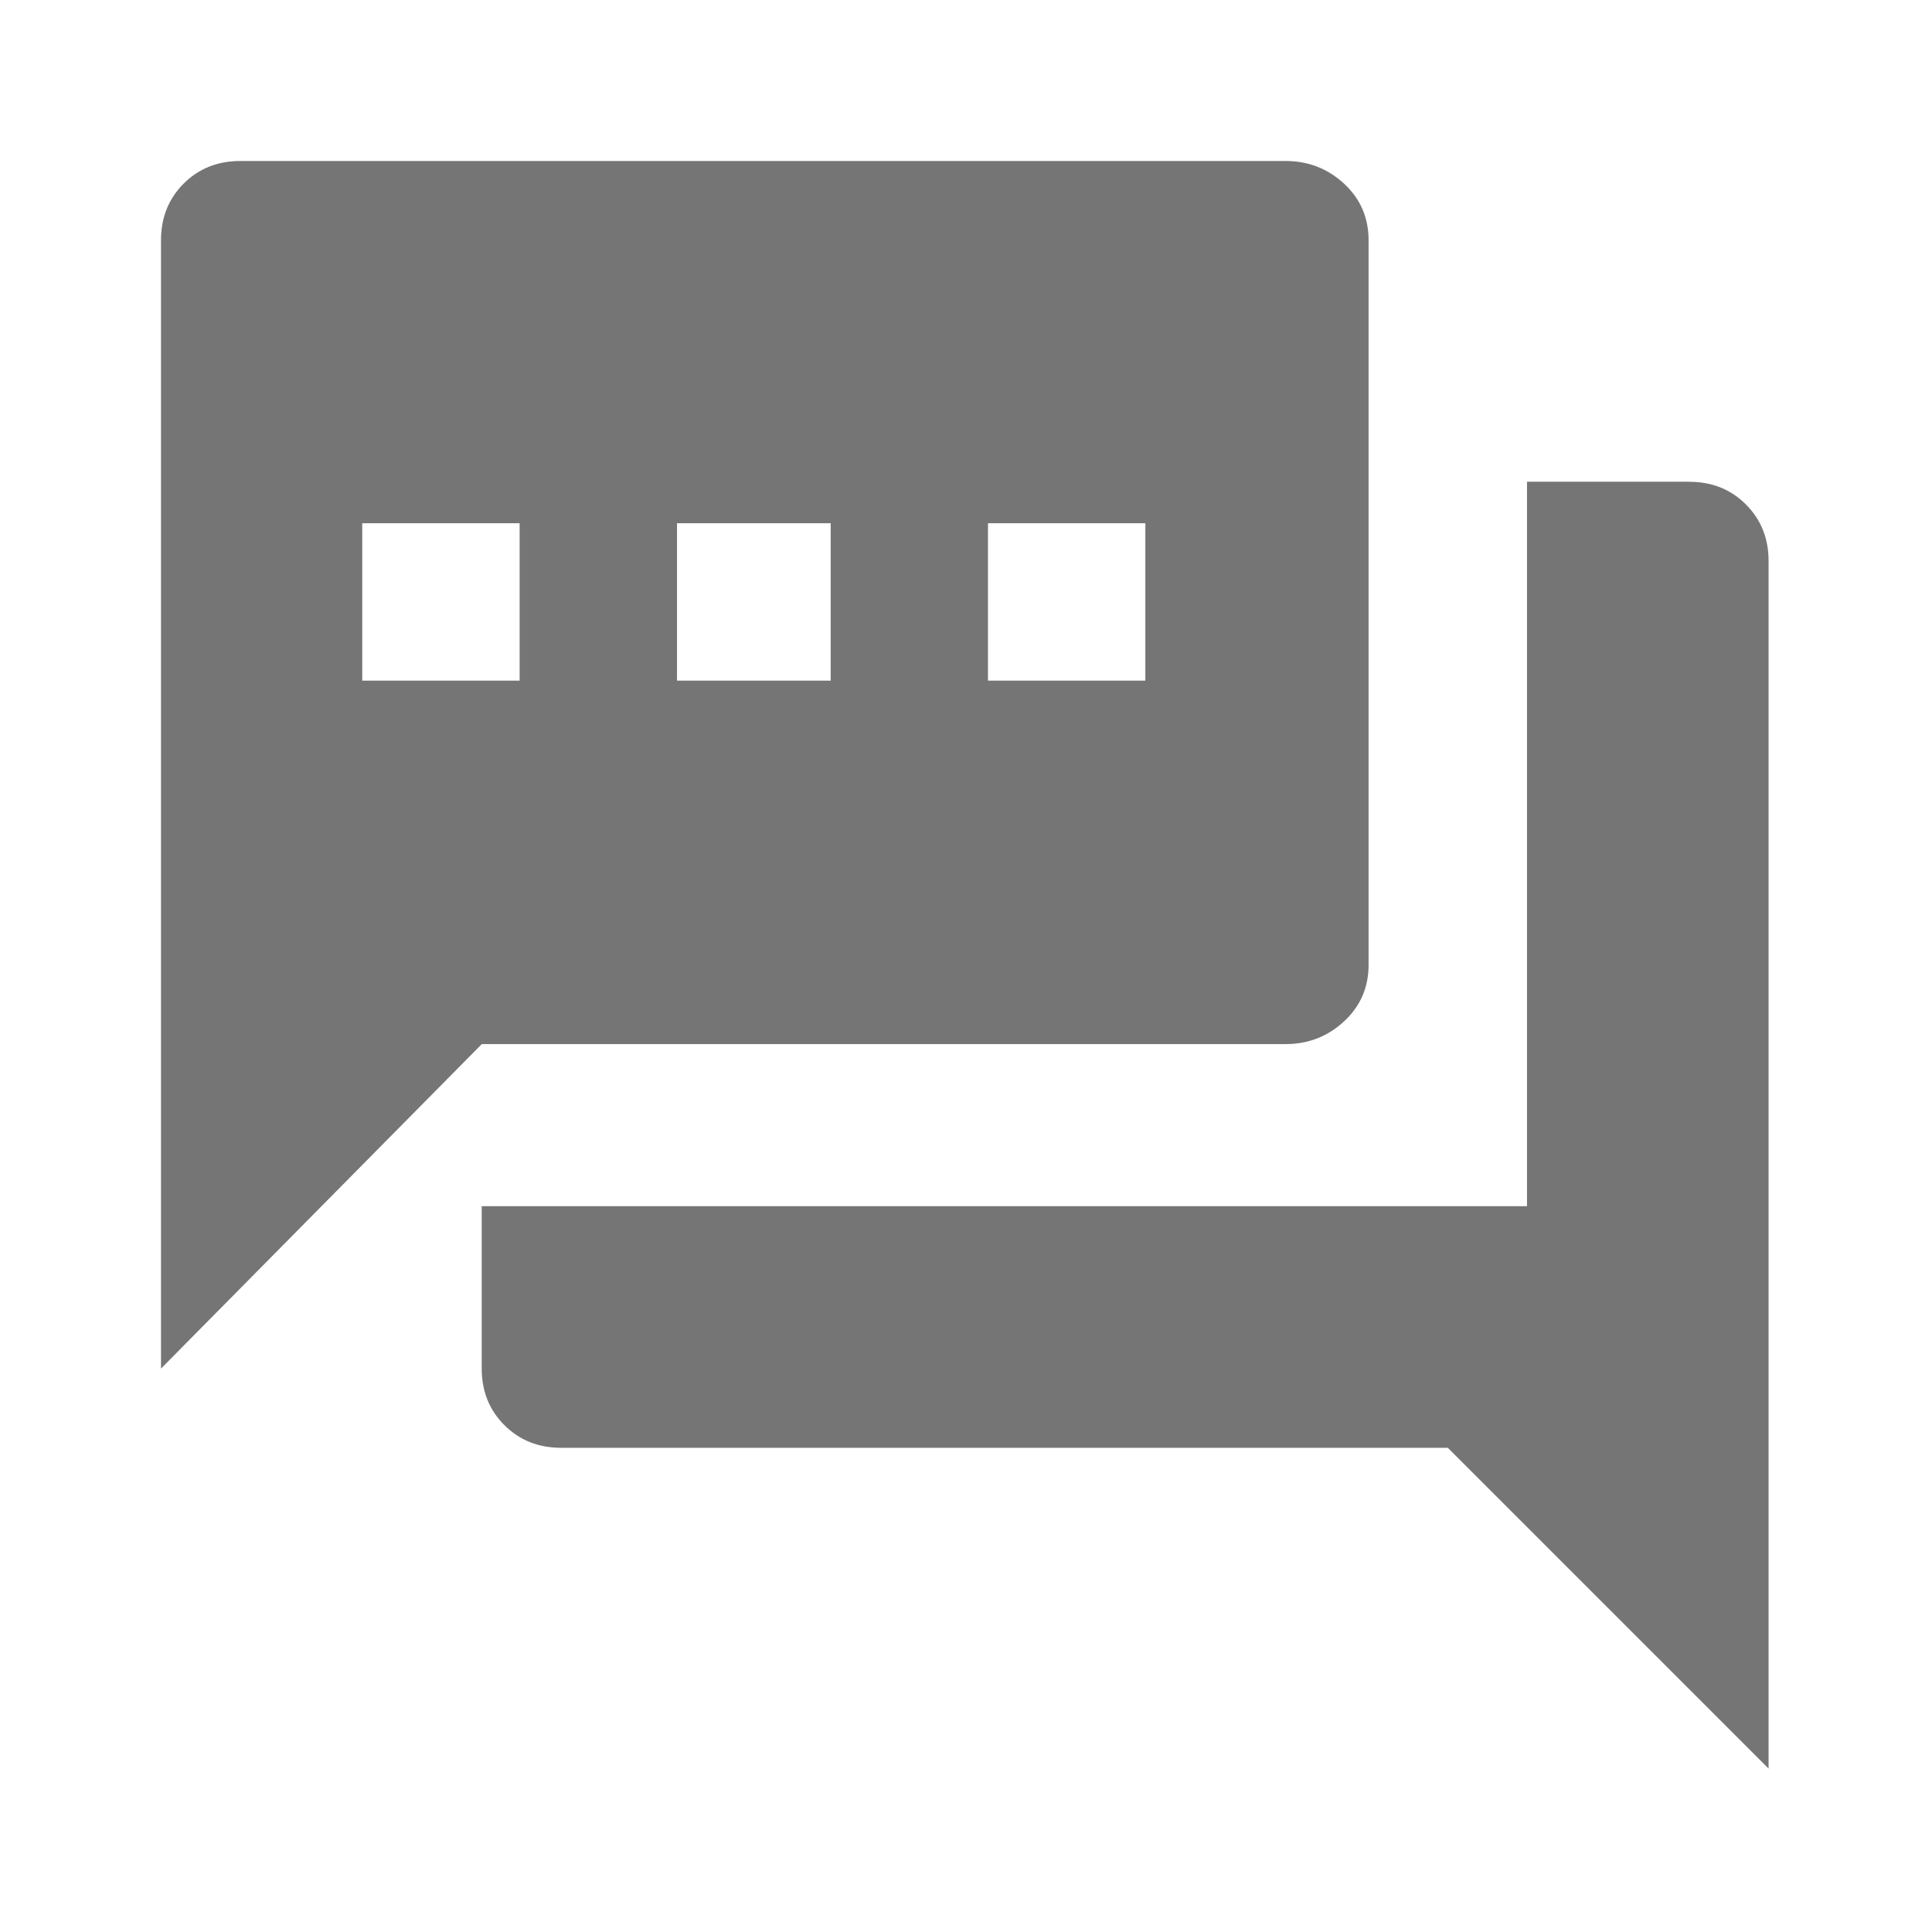
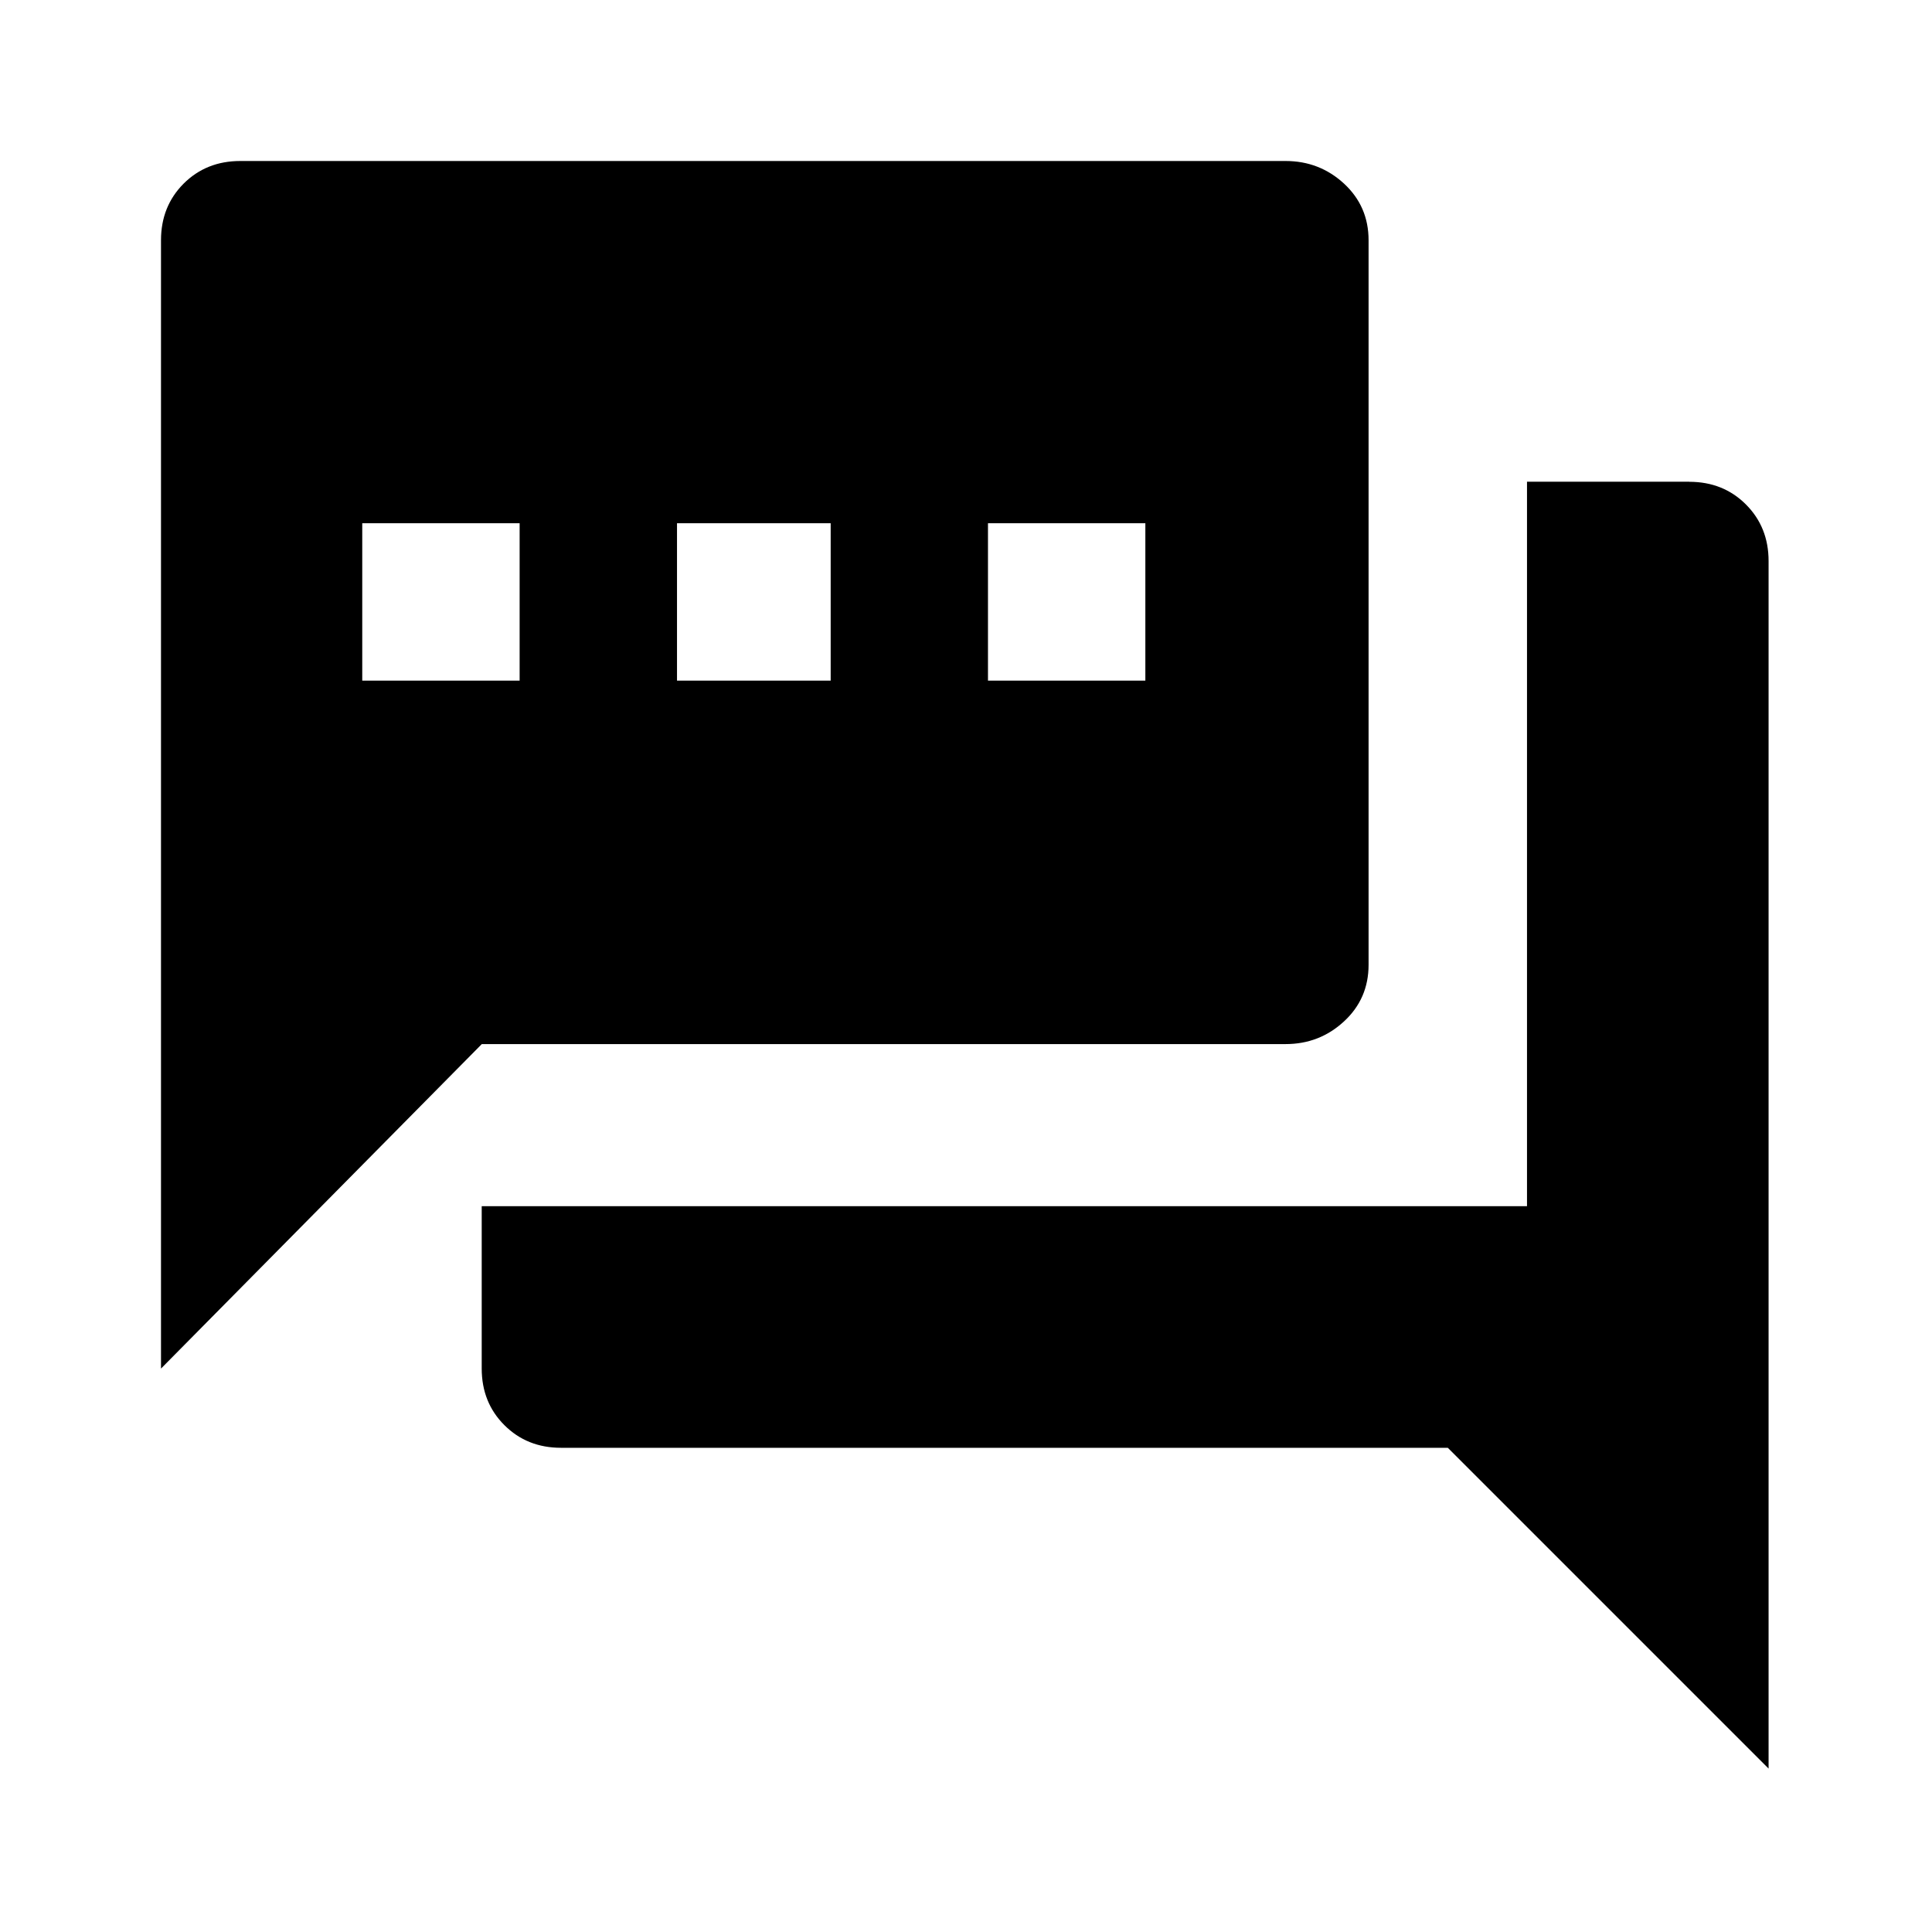
- <svg xmlns="http://www.w3.org/2000/svg" width="24" height="24" viewBox="0 0 24 24" fill="none">
-   <path fill-rule="evenodd" clip-rule="evenodd" d="M17.001 11.985C17.001 12.266 16.899 12.501 16.696 12.688C16.493 12.876 16.251 12.97 15.97 12.97H5.985L2 17.001V2.985C2 2.703 2.094 2.469 2.281 2.281C2.469 2.094 2.703 2 2.985 2H15.97C16.251 2 16.493 2.094 16.696 2.281C16.899 2.469 17.001 2.703 17.001 2.985V11.985V11.985ZM14.228 8.455V6.5H12.273V8.455H14.228ZM10.319 8.455V6.5H8.41V8.455H10.319ZM6.455 8.455V6.5H4.5V8.455H6.455ZM20.985 5.985C21.266 5.985 21.501 6.079 21.688 6.266C21.876 6.454 21.97 6.688 21.97 6.97V21.97L17.985 17.985H6.969C6.687 17.985 6.453 17.891 6.265 17.703C6.078 17.516 5.984 17.282 5.984 17V14.984H18.969V5.984H20.985V5.985Z" fill="black" fill-opacity="0.54" />
+ <svg xmlns="http://www.w3.org/2000/svg" width="24" height="24" viewBox="0 0 24 24">
+   <path d="M17.001 11.985C17.001 12.266 16.899 12.501 16.696 12.688C16.493 12.876 16.251 12.97 15.97 12.97H5.985L2 17.001V2.985C2 2.703 2.094 2.469 2.281 2.281C2.469 2.094 2.703 2 2.985 2H15.97C16.251 2 16.493 2.094 16.696 2.281C16.899 2.469 17.001 2.703 17.001 2.985V11.985V11.985ZM14.228 8.455V6.5H12.273V8.455H14.228ZM10.319 8.455V6.5H8.41V8.455H10.319ZM6.455 8.455V6.5H4.5V8.455H6.455ZM20.985 5.985C21.266 5.985 21.501 6.079 21.688 6.266C21.876 6.454 21.97 6.688 21.97 6.97V21.97L17.985 17.985H6.969C6.687 17.985 6.453 17.891 6.265 17.703C6.078 17.516 5.984 17.282 5.984 17V14.984H18.969V5.984H20.985V5.985Z" />
</svg>
